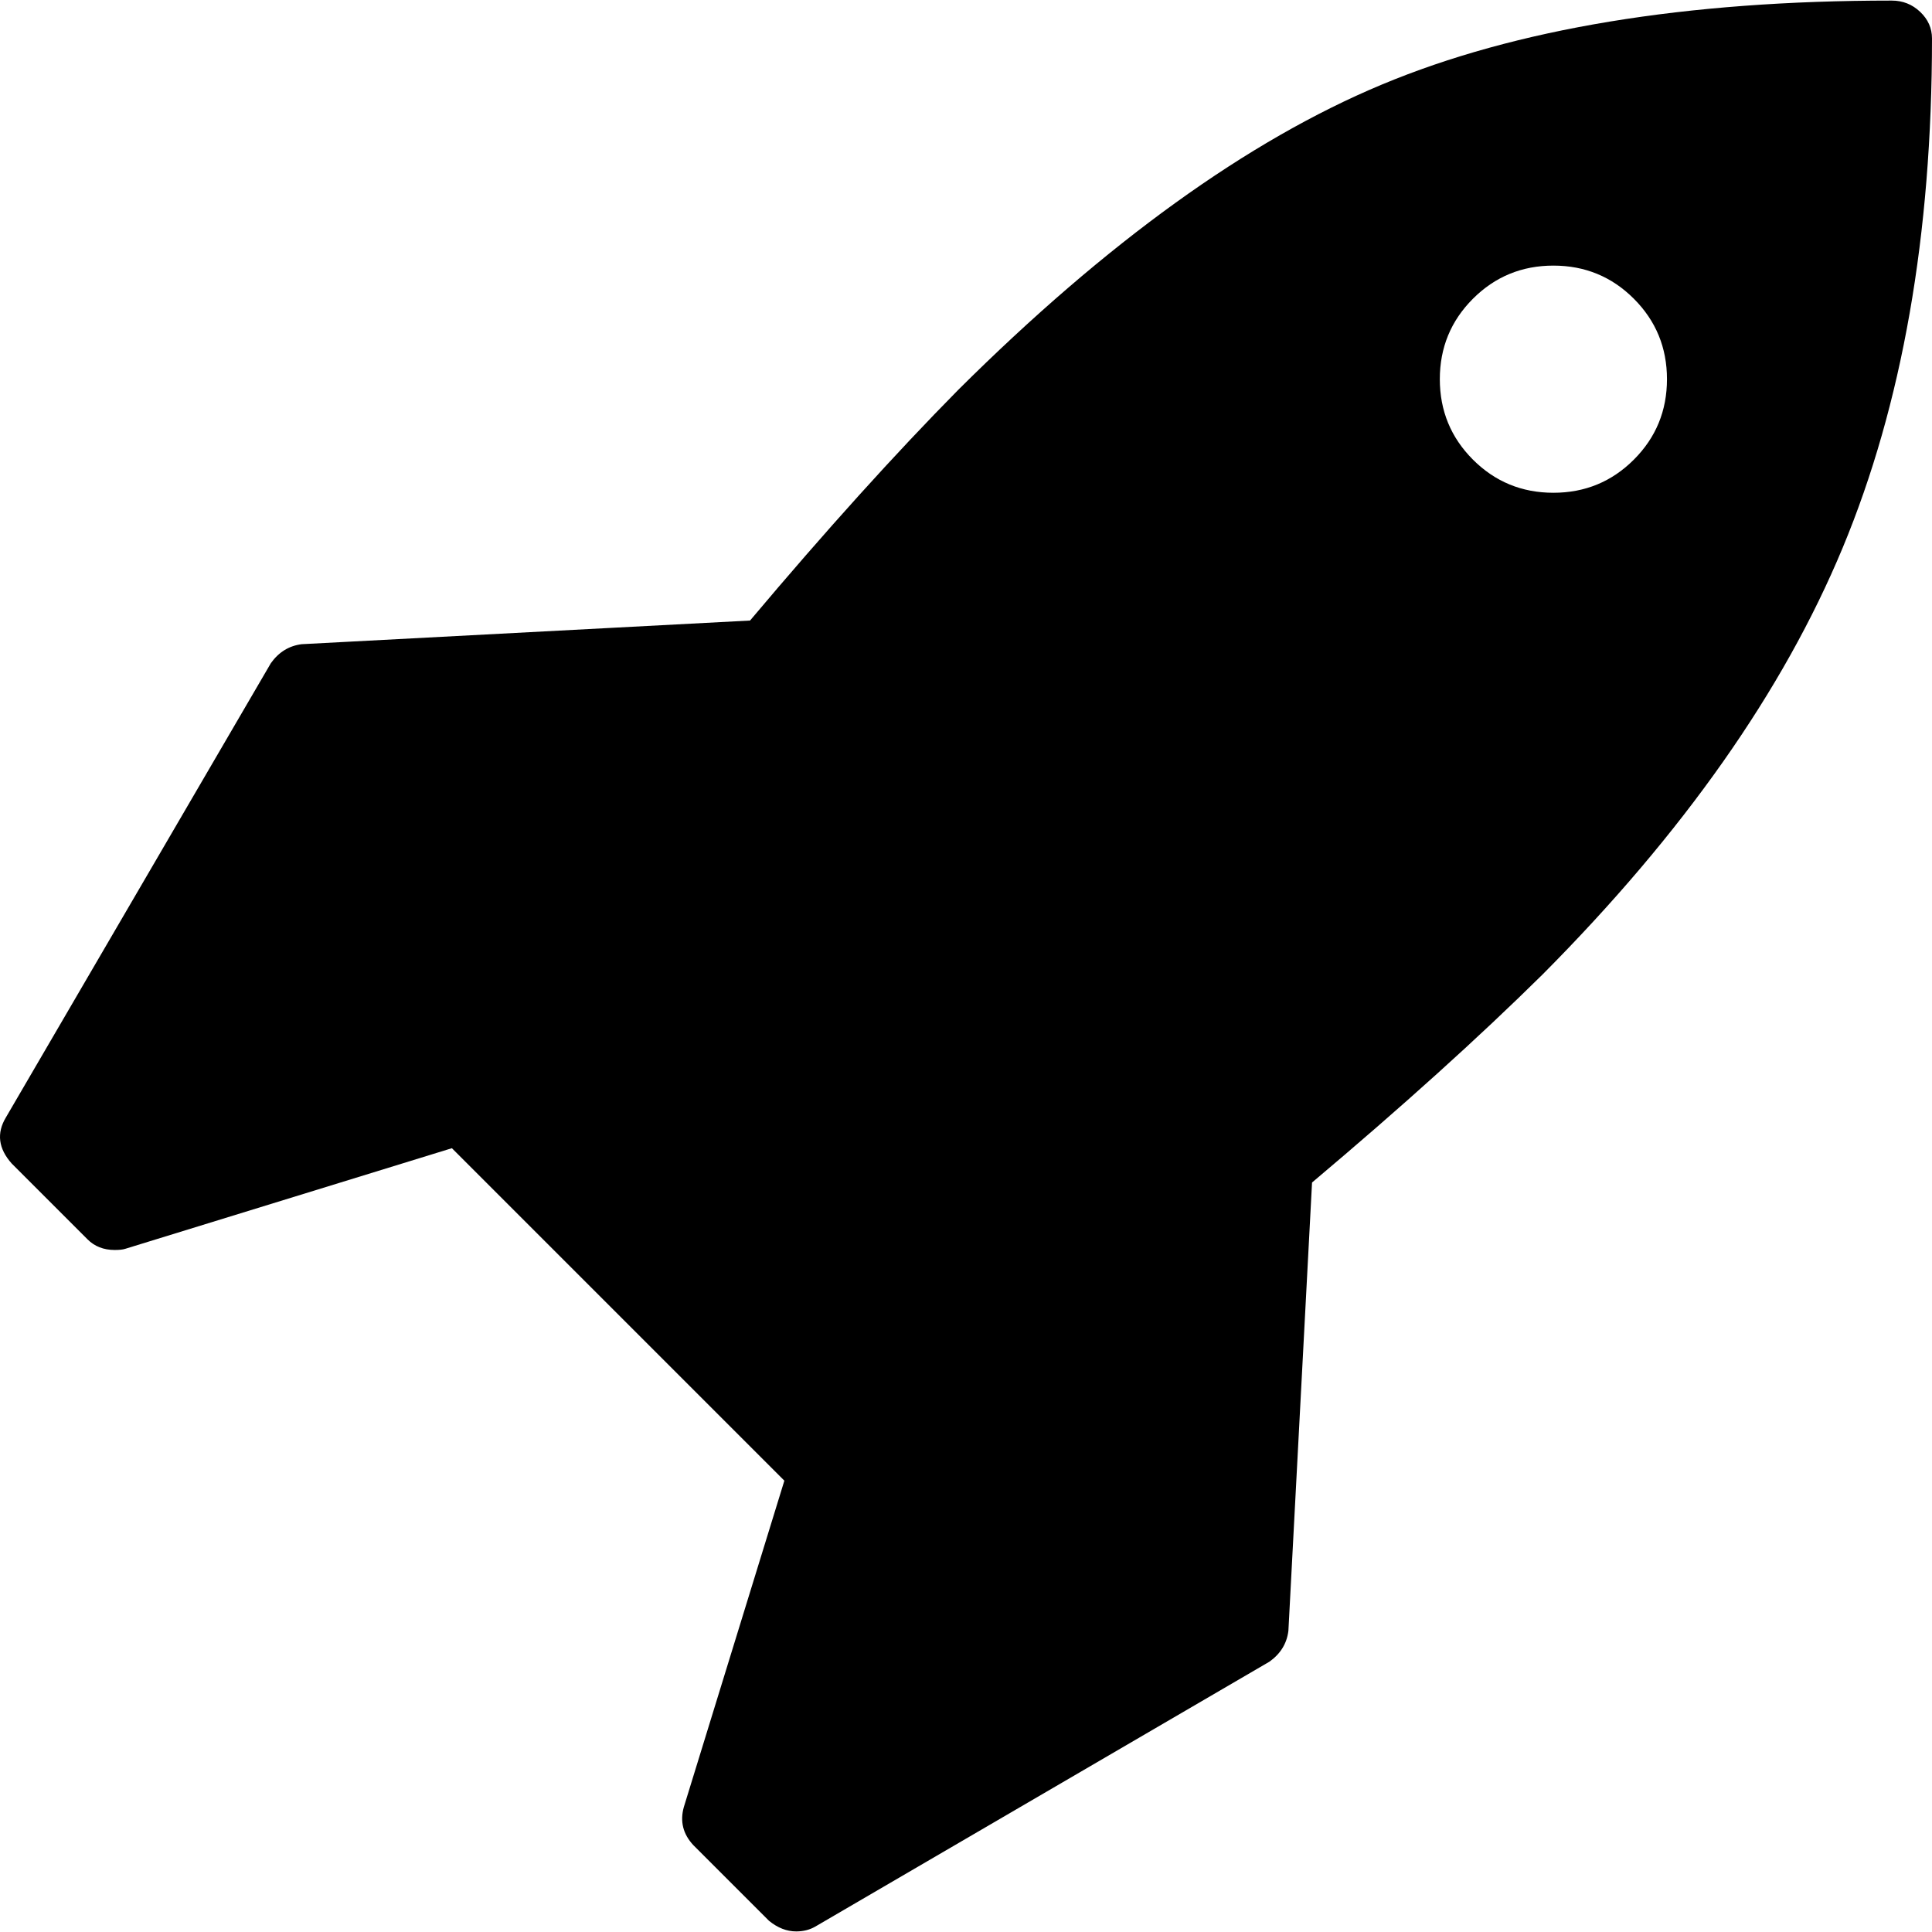
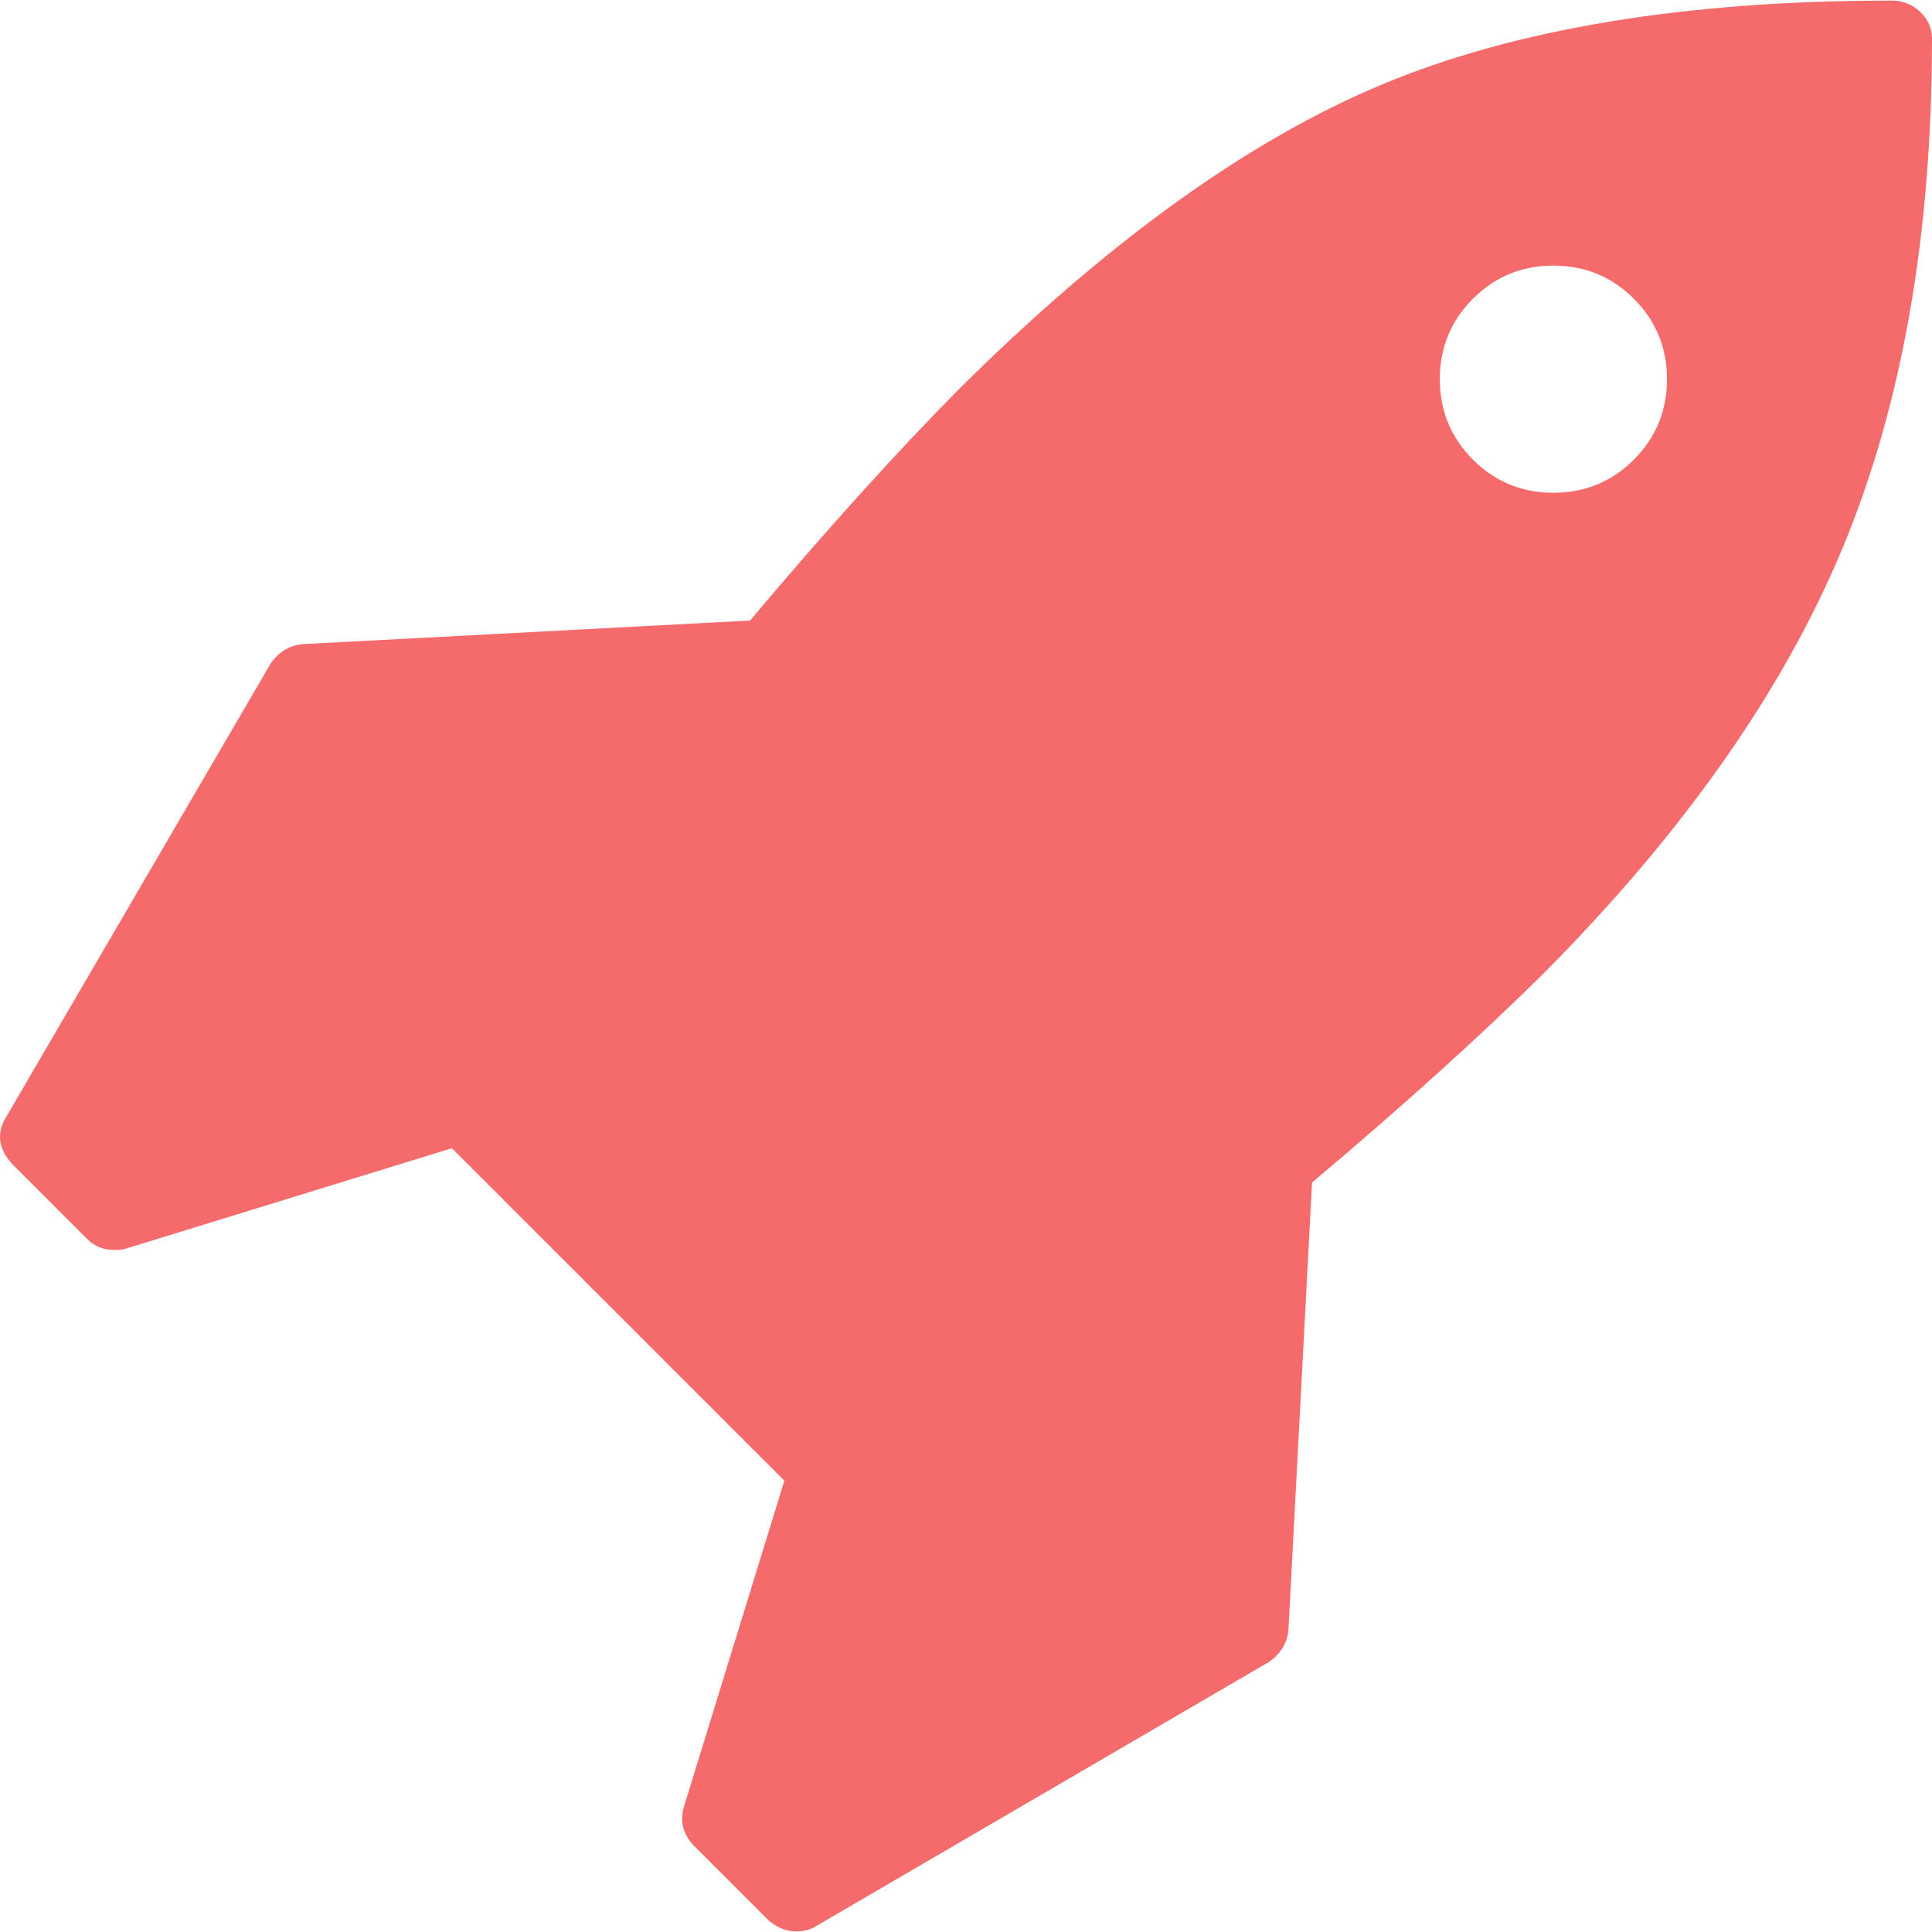
- <svg xmlns="http://www.w3.org/2000/svg" version="1.1" id="Capa_1" x="0px" y="0px" width="466.227px" height="466.227px" viewBox="0 0 466.227 466.227" style="enable-background:new 0 0 466.227 466.227;" xml:space="preserve">
+ <svg xmlns="http://www.w3.org/2000/svg" version="1.1" id="Capa_1" x="0px" y="0px" width="466.227px" height="466.227px" viewBox="0 0 466.227 466.227" style="enable-background:new 0 0 466.227 466.227;" xml:space="preserve" fill="#f56a6a">
  <g>
    <path d="M463.36,2.852c-1.906-1.805-4.188-2.712-6.854-2.712c-49.677,0-90.694,6.755-123.051,20.271   c-32.353,13.518-66.424,38.072-102.208,73.662c-15.225,15.418-31.977,33.977-50.248,55.675l-108.205,5.708   c-3.046,0.387-5.52,1.906-7.423,4.57L1.418,269.666c-2.285,3.806-1.807,7.519,1.427,11.136l18.271,18.271   c1.714,1.714,3.901,2.569,6.567,2.569c1.143,0,1.997-0.096,2.568-0.287l78.802-24.273l80.228,80.232l-24.269,78.795   c-0.949,3.43-0.188,6.472,2.285,9.138l18.272,18.274c2.094,1.707,4.285,2.566,6.567,2.566c1.716,0,3.238-0.384,4.569-1.144   l109.639-63.953c2.666-1.902,4.186-4.373,4.568-7.419l5.708-108.209c21.7-18.274,40.262-35.022,55.676-50.251   c33.89-34.074,58.009-68.378,72.375-102.923c14.373-34.547,21.556-75.519,21.556-122.91C466.224,6.804,465.273,4.664,463.36,2.852z    M394.277,110.92c-5.325,5.326-11.8,7.994-19.414,7.994s-14.082-2.665-19.414-7.994c-5.325-5.33-7.994-11.802-7.994-19.417   c0-7.611,2.666-14.084,7.994-19.414c5.328-5.327,11.8-7.993,19.414-7.993s14.086,2.663,19.414,7.993s7.994,11.803,7.994,19.414   C402.271,99.119,399.612,105.586,394.277,110.92z" />
  </g>
  <g>
</g>
  <g>
</g>
  <g>
</g>
  <g>
</g>
  <g>
</g>
  <g>
</g>
  <g>
</g>
  <g>
</g>
  <g>
</g>
  <g>
</g>
  <g>
</g>
  <g>
</g>
  <g>
</g>
  <g>
</g>
  <g>
</g>
</svg>
